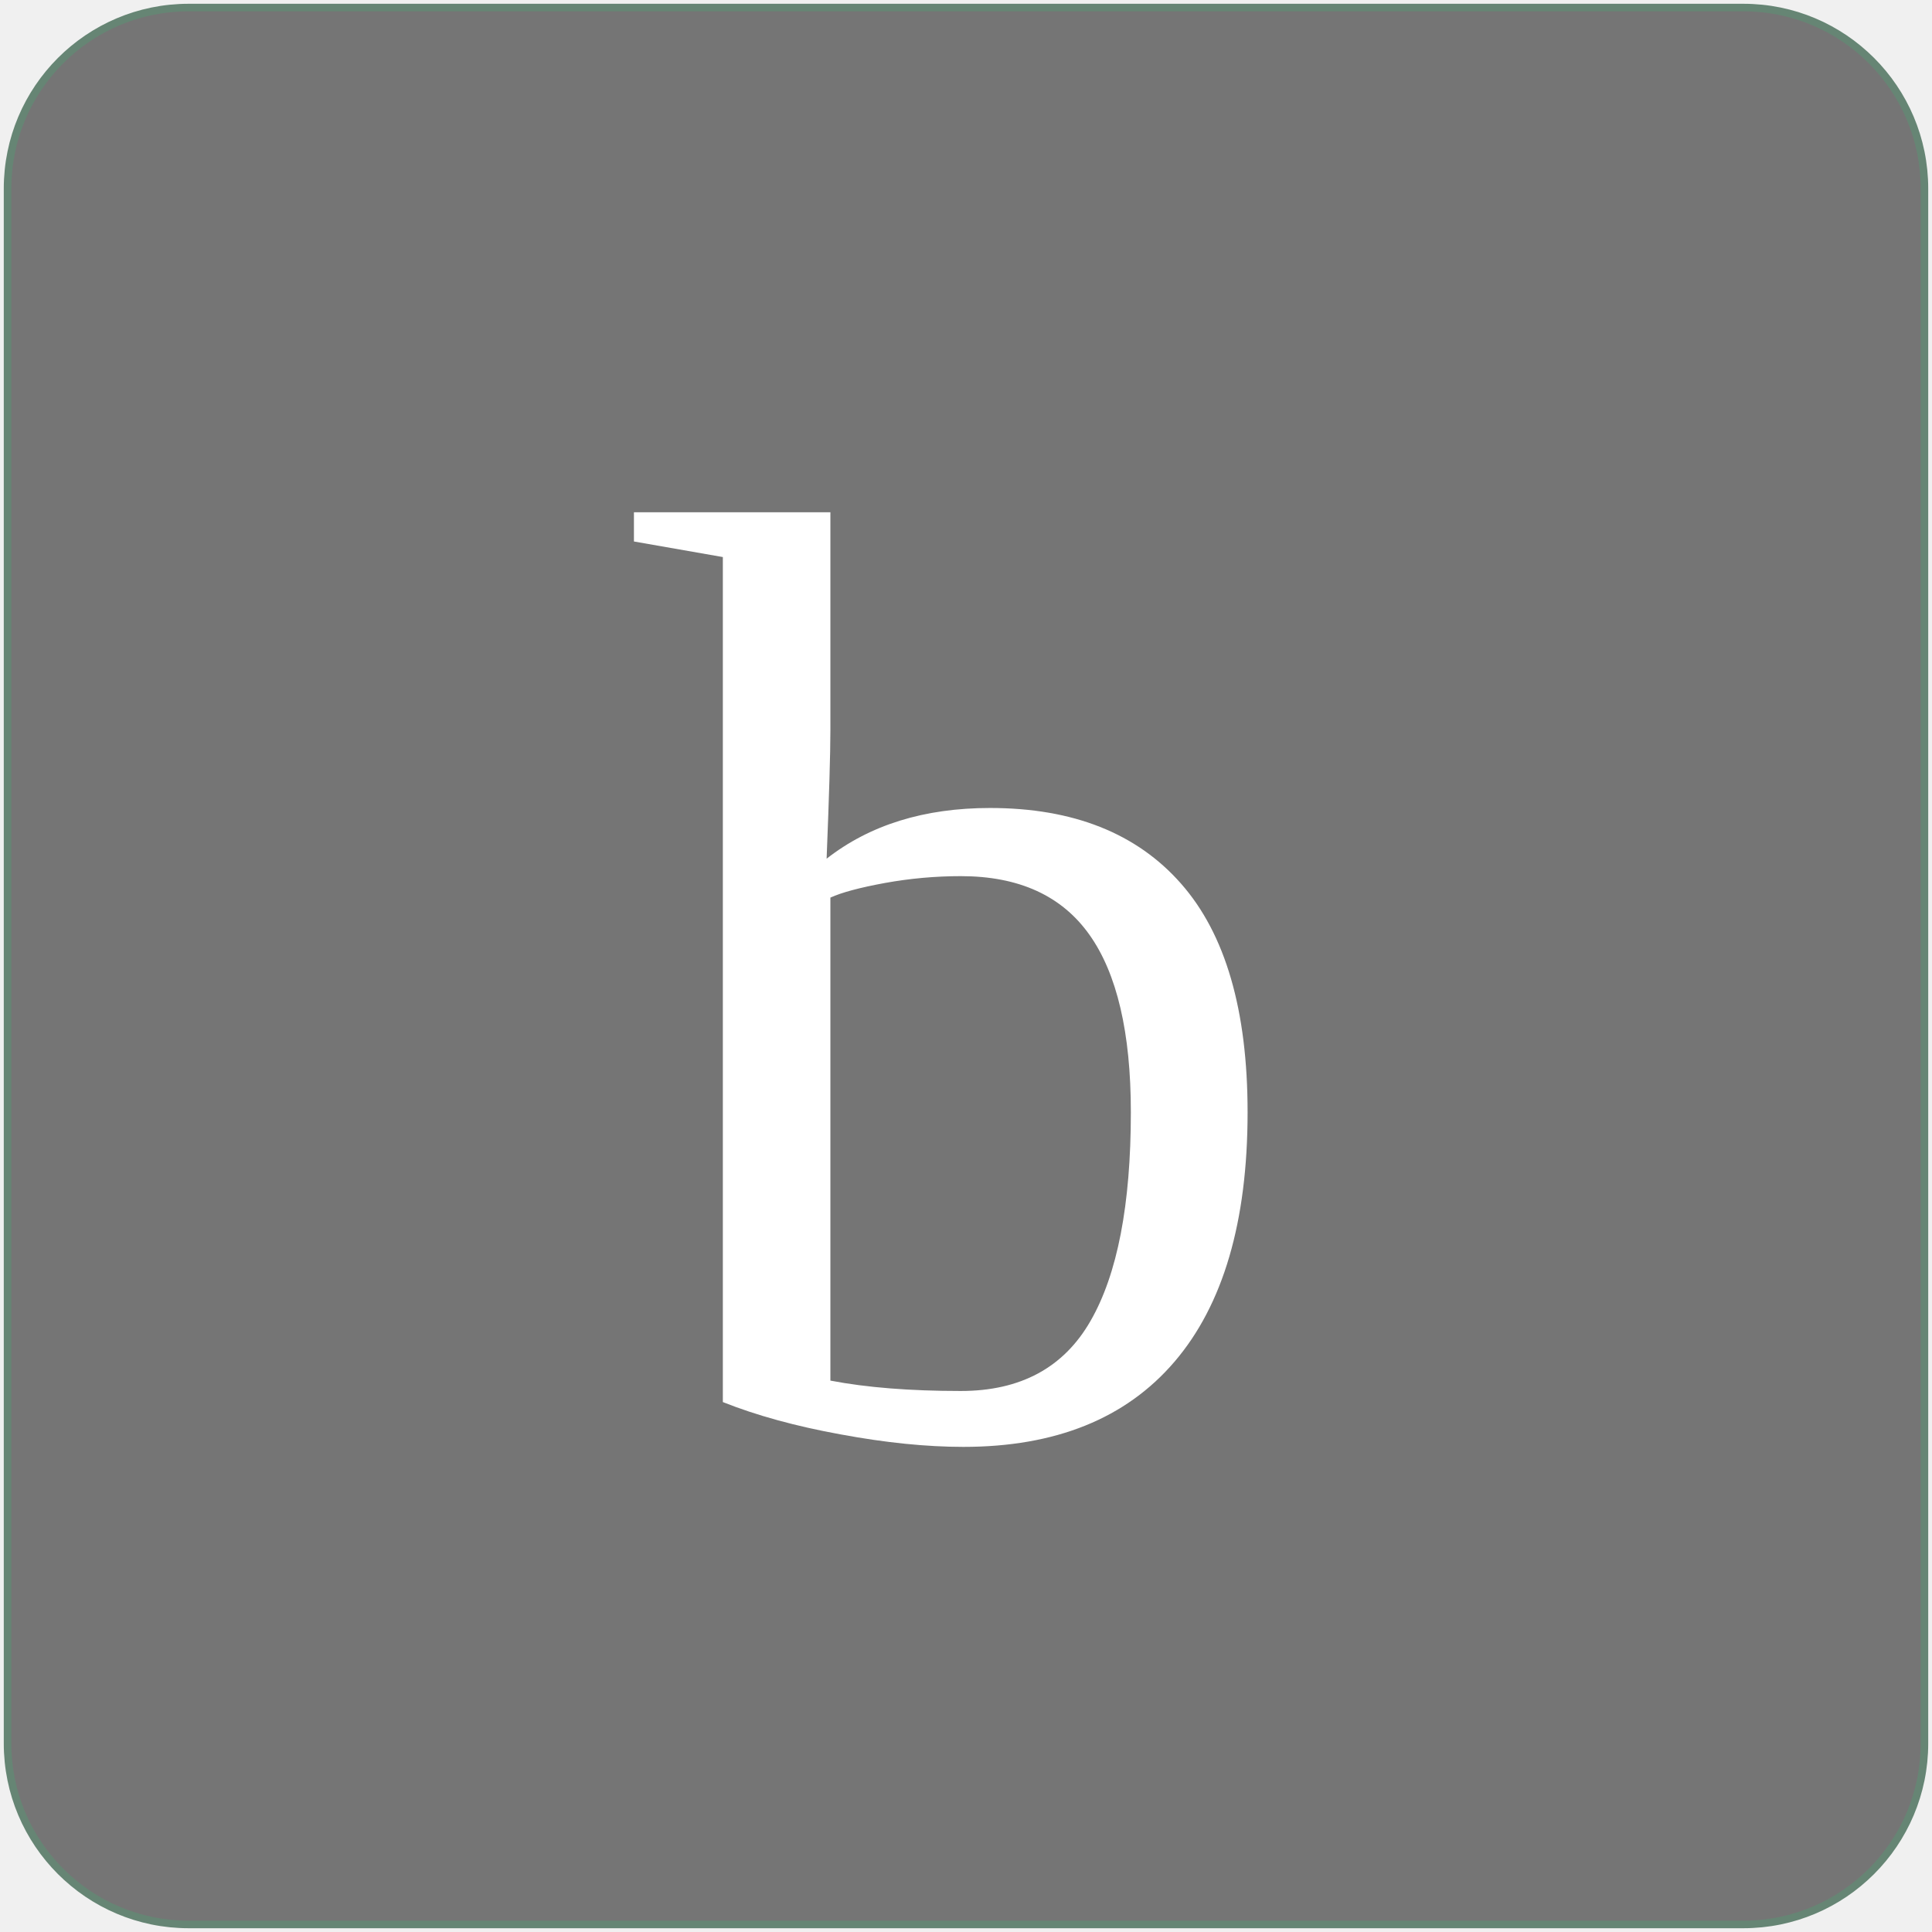
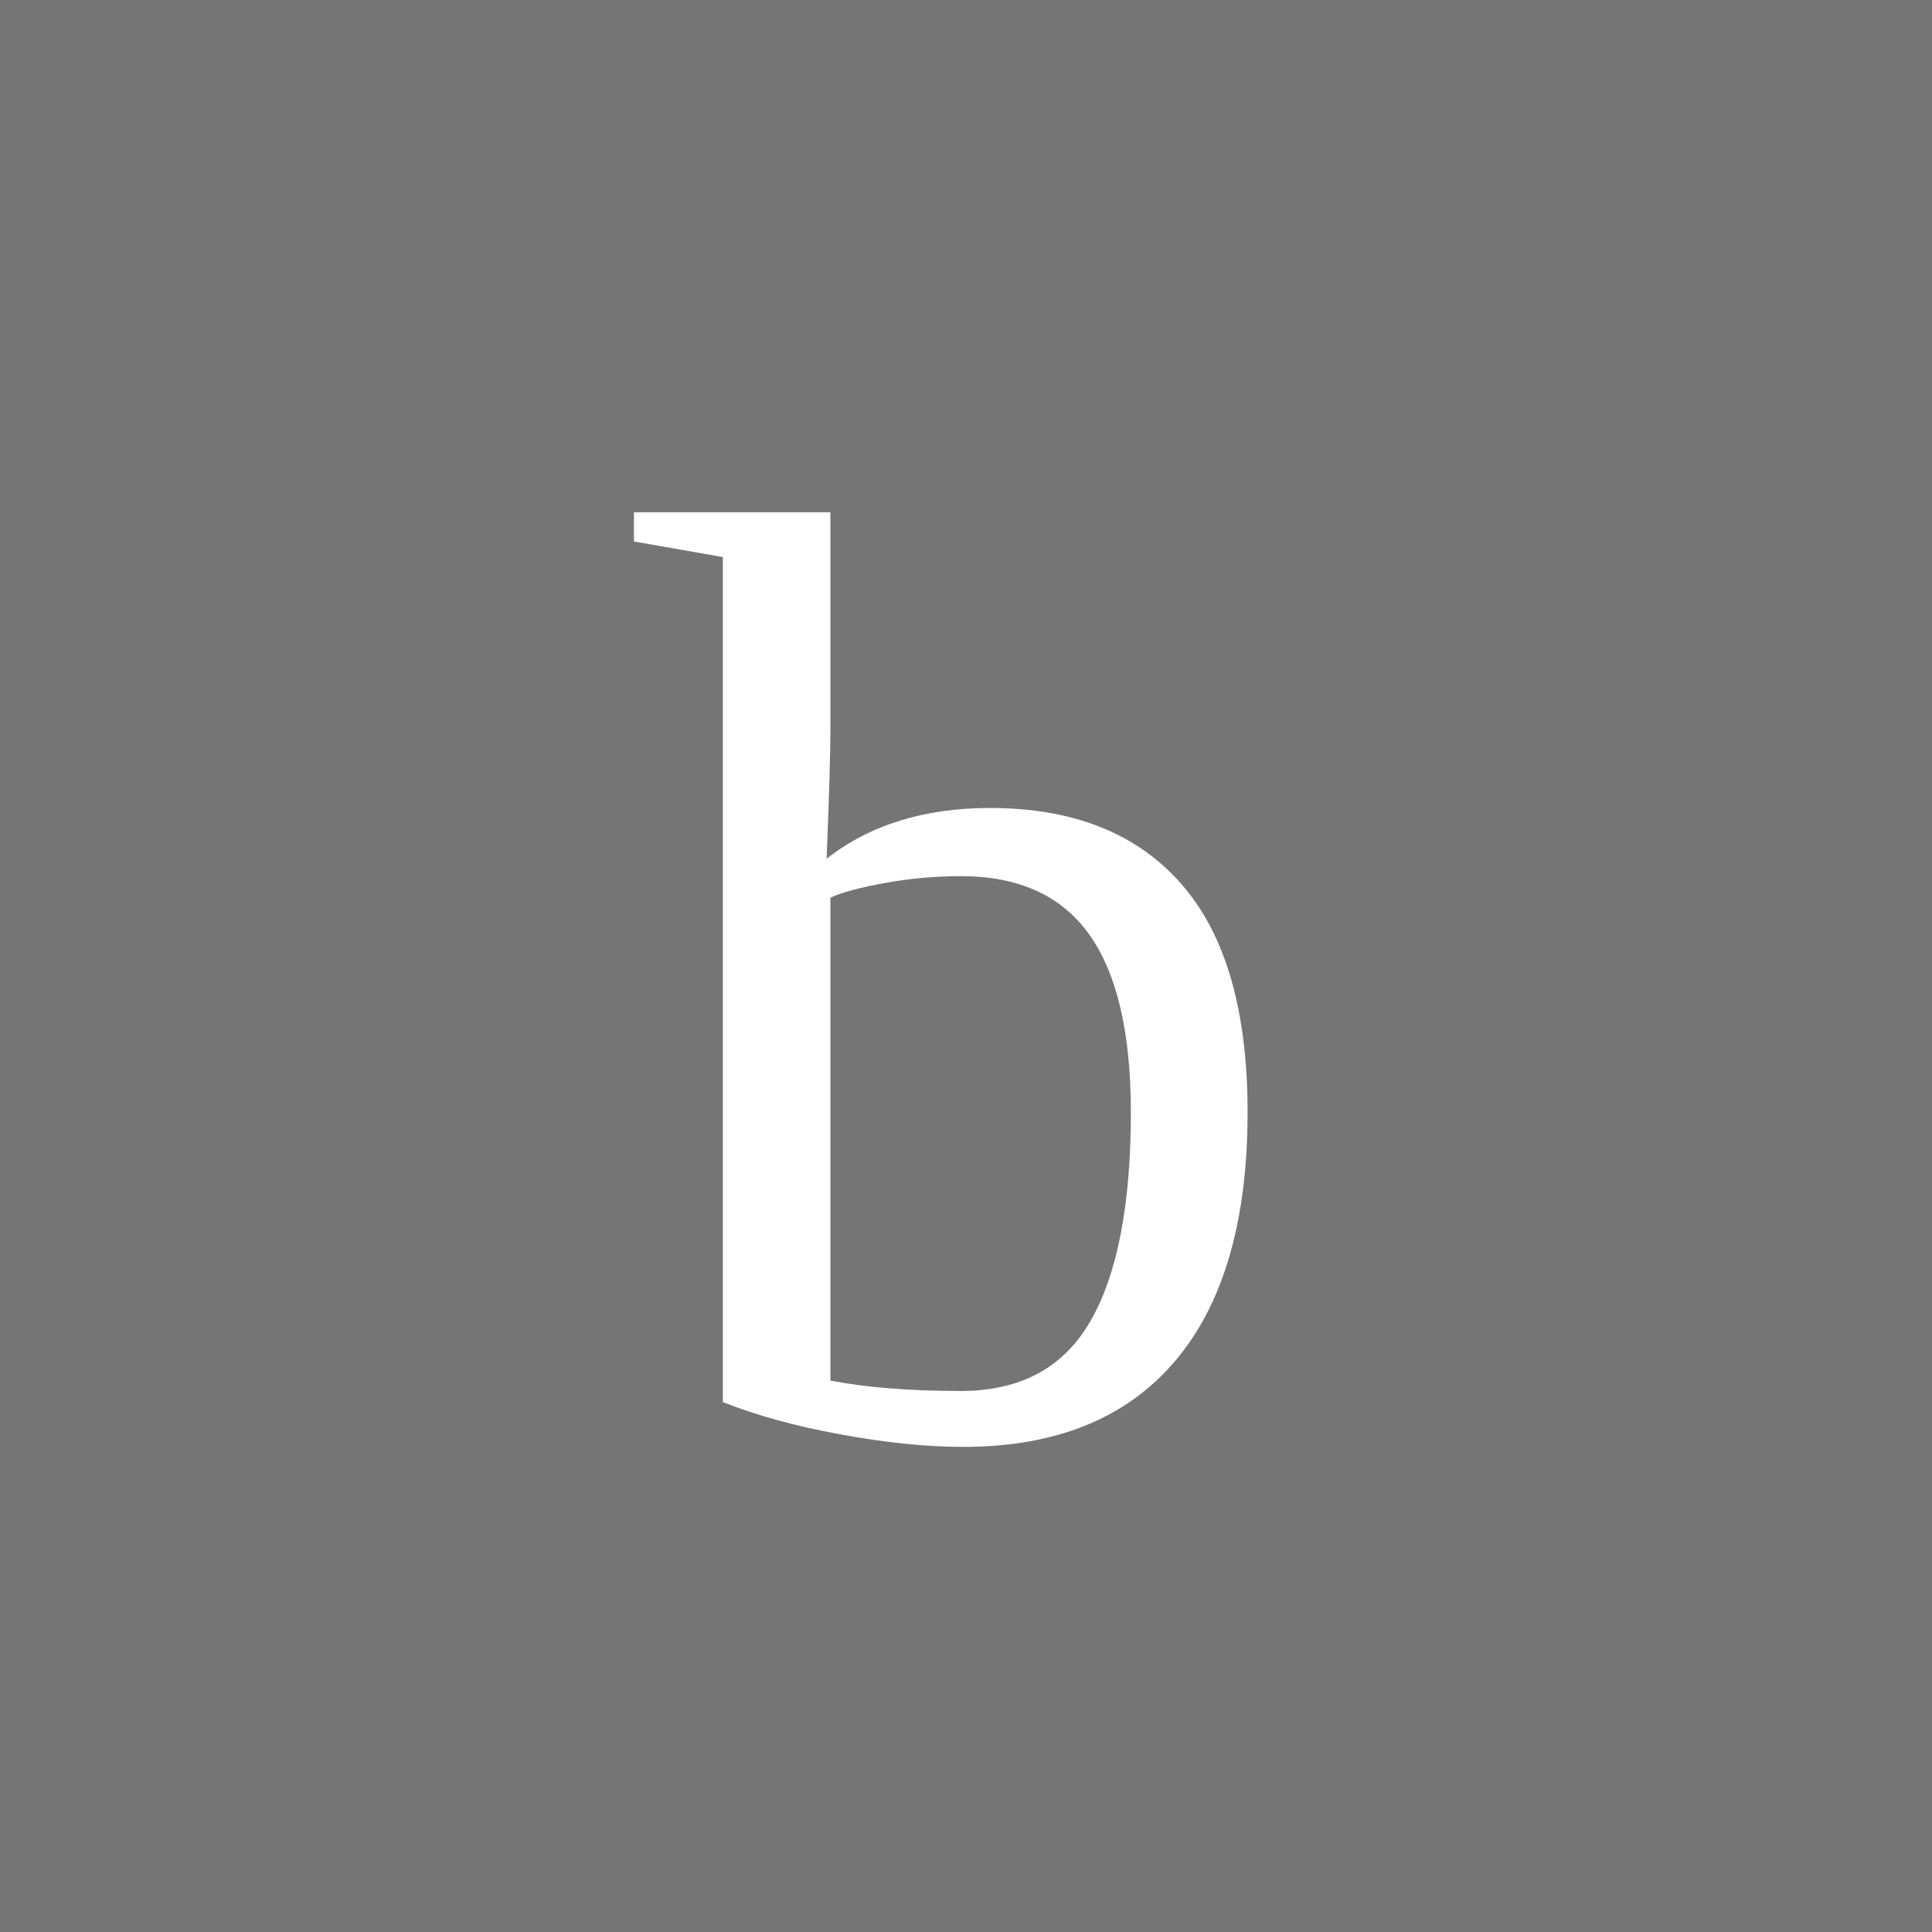
- <svg xmlns="http://www.w3.org/2000/svg" width="100%" height="100%" viewBox="0 0 128 128">
-   <rect x="0.5" y="0.5" width="127" height="127" rx="12" fill="#757575" stroke="#668574" stroke-width="0.5" vector-effect="non-scaling-stroke" />
-   <text x="64" y="95" text-anchor="middle" font-family="Times New Roman, Times, serif" font-size="88" font-weight="400" fill="#fff">b</text>
+ <svg xmlns="http://www.w3.org/2000/svg" width="100%" height="100%">
+   <rect width="100%" height="100%" fill="#757575" />
+   <svg width="100%" height="100%" viewBox="0 0 128 128">
+     <text x="64" y="95" text-anchor="middle" font-family="Times New Roman, Times, serif" font-size="88" font-weight="400" fill="#fff">b</text>
+   </svg>
+   <rect x="1.5" y="1.5" width="calc(100% - 3px)" height="calc(100% - 3px)" fill="none" stroke="#668574" stroke-width="3" />
</svg>
